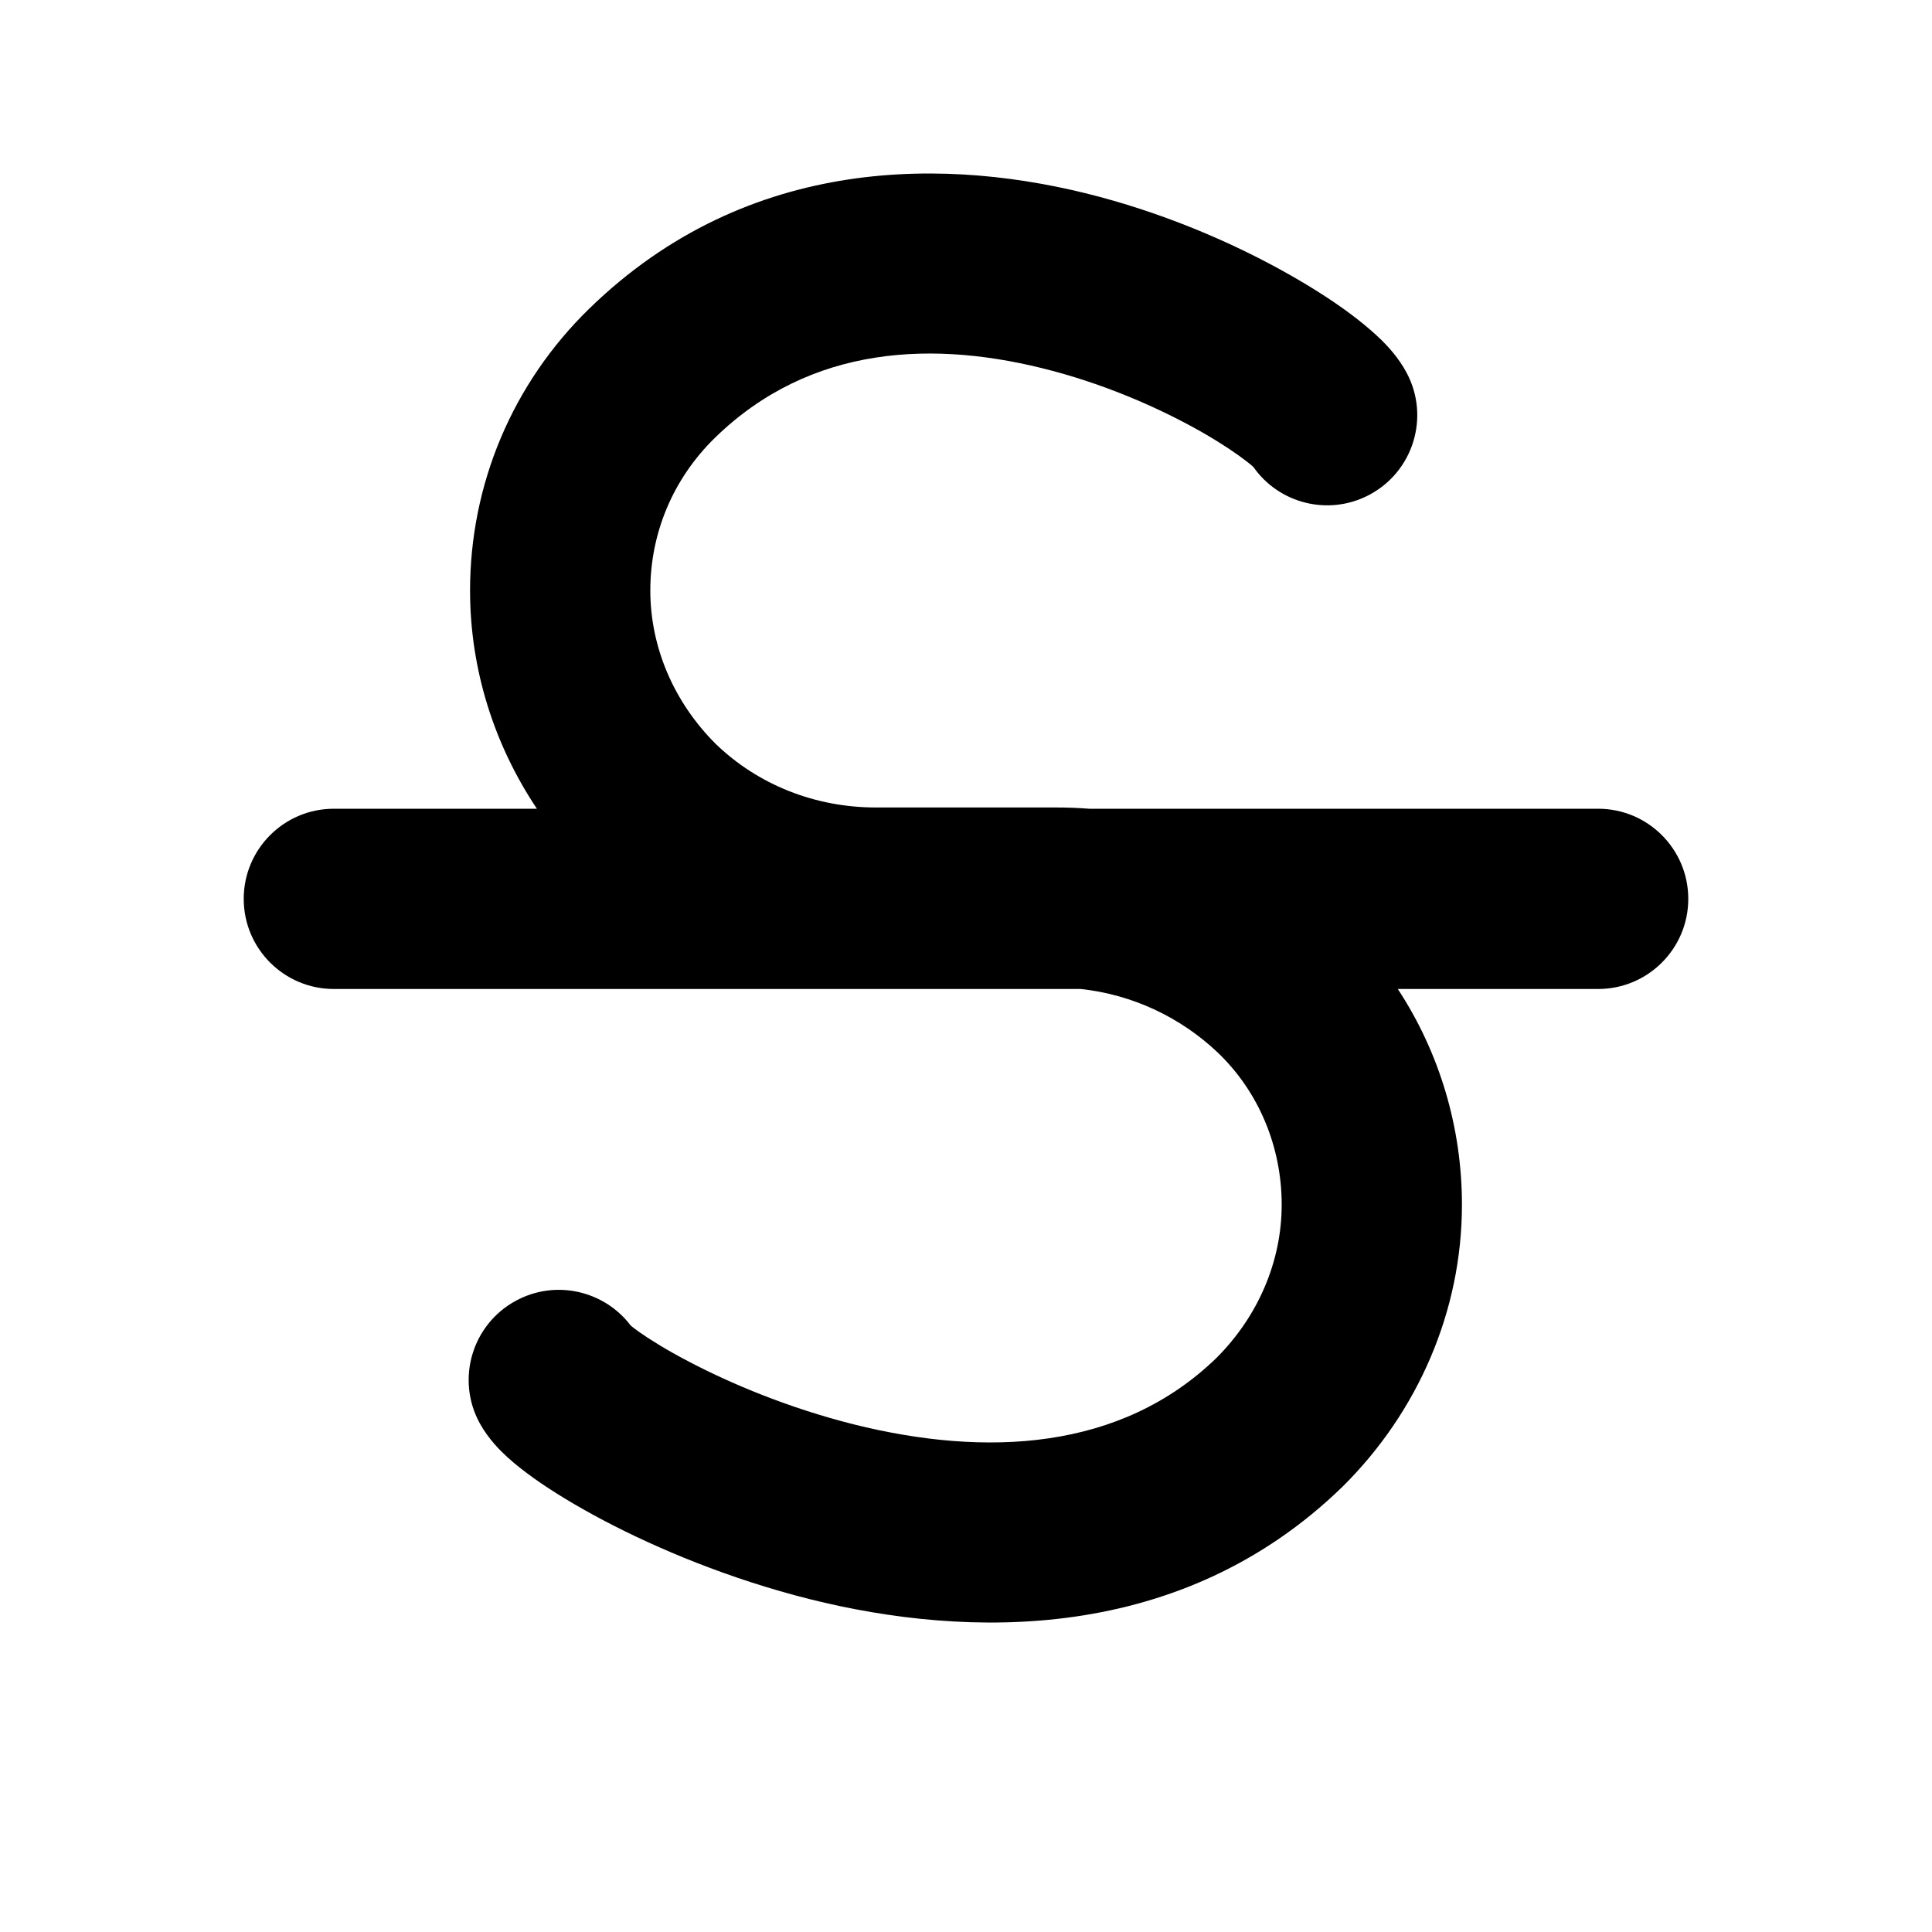
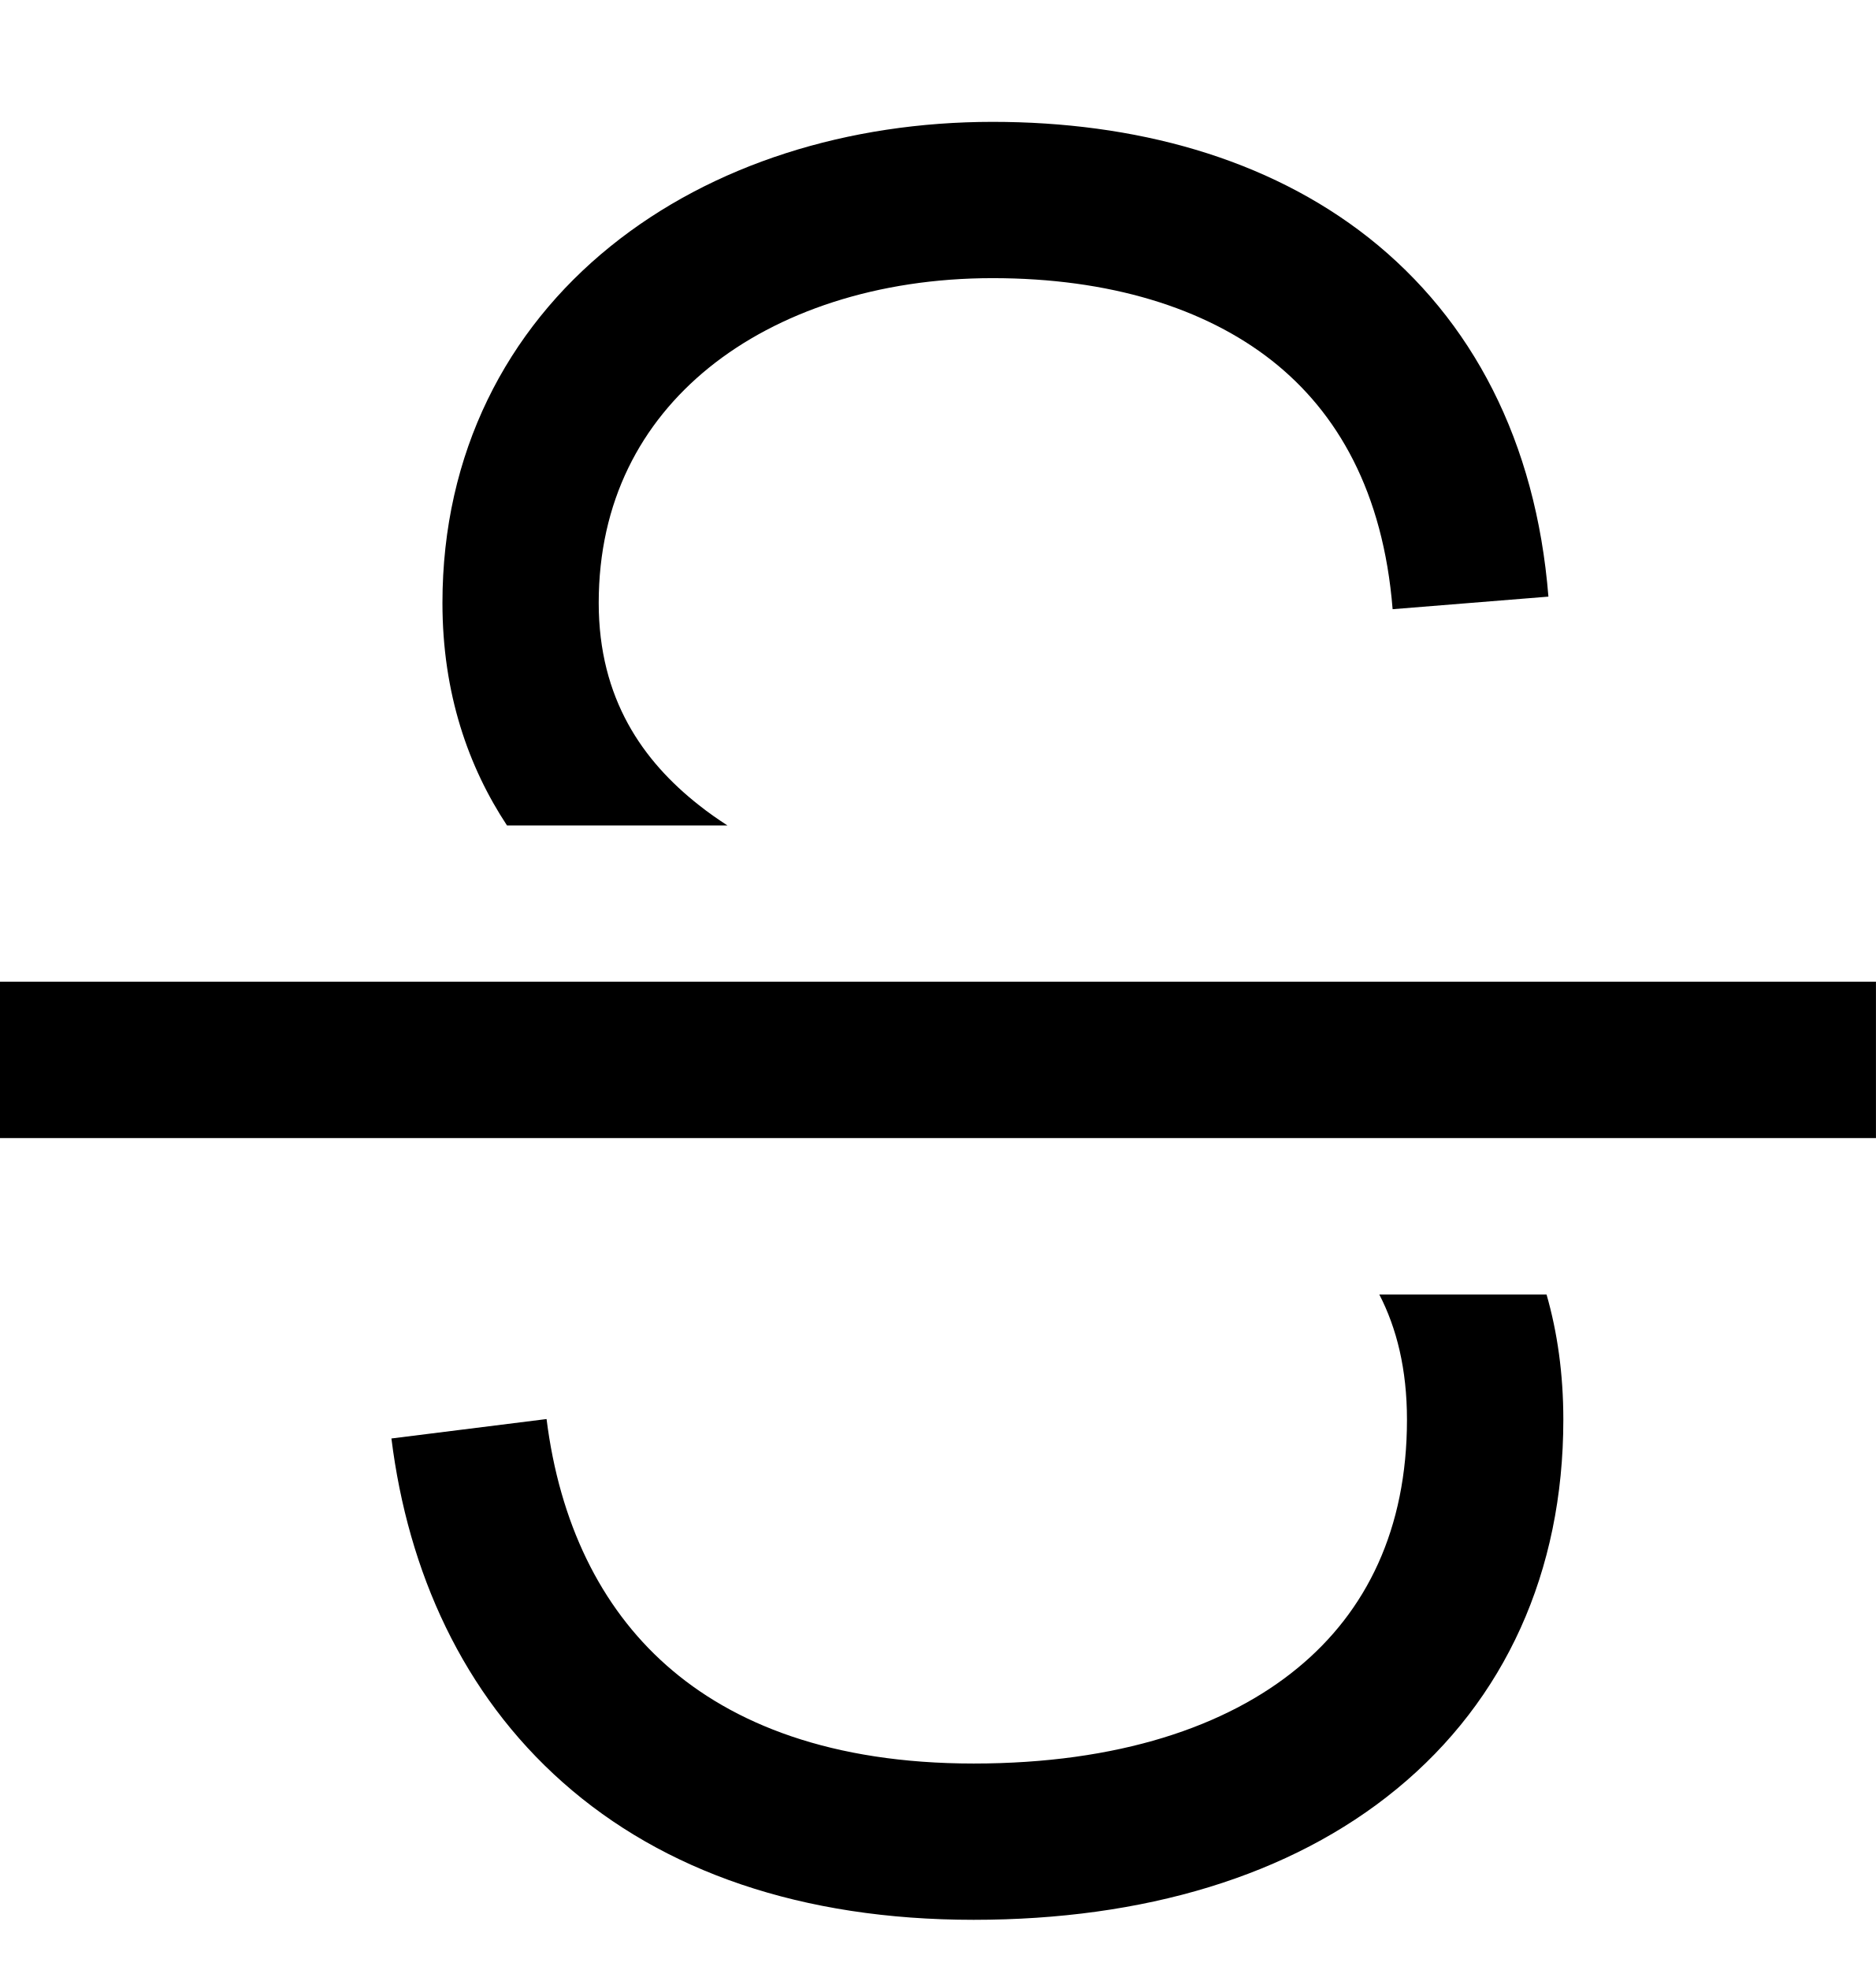
- <svg xmlns="http://www.w3.org/2000/svg" width="20" height="20" viewBox="0 0 20 20">
-   <path fill-rule="evenodd" clip-rule="evenodd" d="M14.304 3.523C14.369 3.588 14.48 3.705 14.563 3.862C14.804 4.317 14.63 4.882 14.174 5.123C13.754 5.345 13.241 5.214 12.975 4.834C12.96 4.82 12.936 4.8 12.902 4.774C12.802 4.696 12.648 4.592 12.448 4.477C12.047 4.248 11.503 4.001 10.899 3.84C9.676 3.513 8.391 3.569 7.403 4.53C6.967 4.955 6.732 5.518 6.732 6.113C6.732 6.696 6.973 7.265 7.407 7.699C7.844 8.122 8.435 8.359 9.067 8.359H10.933C11.047 8.359 11.161 8.363 11.274 8.372H16.544C17.059 8.372 17.477 8.79 17.477 9.305C17.477 9.82 17.059 10.238 16.544 10.238H14.47C14.905 10.9 15.134 11.678 15.134 12.47C15.134 13.577 14.675 14.617 13.905 15.383L13.898 15.39C12.225 17.017 10.018 16.963 8.385 16.555C7.553 16.346 6.808 16.034 6.248 15.739C5.968 15.591 5.722 15.442 5.527 15.303C5.431 15.234 5.336 15.161 5.252 15.084C5.186 15.024 5.058 14.901 4.965 14.731C4.719 14.279 4.886 13.712 5.339 13.466C5.75 13.242 6.255 13.36 6.529 13.722C6.546 13.736 6.572 13.757 6.61 13.784C6.723 13.864 6.894 13.971 7.117 14.088C7.564 14.324 8.169 14.577 8.838 14.745C10.205 15.086 11.601 15.019 12.593 14.057C13.027 13.623 13.268 13.054 13.268 12.47C13.268 11.87 13.029 11.299 12.605 10.895C12.218 10.528 11.719 10.295 11.188 10.238H3.456C2.941 10.238 2.523 9.82 2.523 9.305C2.523 8.79 2.941 8.372 3.456 8.372H5.558C5.116 7.711 4.866 6.93 4.866 6.113C4.866 5.015 5.304 3.969 6.102 3.193C7.752 1.588 9.833 1.624 11.38 2.037C12.162 2.246 12.854 2.56 13.374 2.858C13.635 3.007 13.864 3.158 14.046 3.3C14.136 3.37 14.225 3.446 14.304 3.523ZM6.51 13.706C6.499 13.696 6.5 13.696 6.51 13.707C6.51 13.706 6.51 13.706 6.51 13.706Z" />
+ <svg xmlns="http://www.w3.org/2000/svg" width="20" height="21" viewBox="0 0 20 21">
+   <g clip-path="url(#clip0_5458_16213)">
+     <path fill-rule="evenodd" clip-rule="evenodd" d="M6.507 2.627C7.593 1.749 9.047 1.299 10.582 1.299C12.093 1.299 13.508 1.679 14.593 2.535C15.695 3.407 16.375 4.704 16.508 6.36L14.847 6.494C14.747 5.244 14.258 4.394 13.56 3.844C12.845 3.282 11.828 2.965 10.582 2.965C9.357 2.965 8.293 3.324 7.555 3.922C6.832 4.509 6.383 5.347 6.383 6.427C6.383 7.452 6.858 8.115 7.448 8.58C7.548 8.66 7.652 8.732 7.755 8.799H5.405C4.995 8.177 4.717 7.395 4.717 6.427C4.717 4.827 5.403 3.519 6.507 2.627ZM14.707 13.799H16.488C16.603 14.199 16.667 14.644 16.667 15.134C16.667 16.754 16.045 18.122 14.892 19.069C13.758 20.002 12.188 20.465 10.38 20.465C8.547 20.465 7.07 19.949 6 19C4.933 18.055 4.35 16.755 4.173 15.334L5.827 15.127C5.965 16.227 6.398 17.127 7.105 17.752C7.808 18.375 8.863 18.799 10.38 18.799C11.922 18.799 13.078 18.404 13.833 17.782C14.57 17.177 15 16.297 15 15.134C15 14.594 14.89 14.157 14.705 13.799H14.707ZM0 12.132H20V10.465H0V12.132Z" />
+   </g>
+   <defs>
+     <clipPath id="clip0_5458_16213">
+       <rect width="20" height="20" transform="translate(0 0.465393)" />
+     </clipPath>
+   </defs>
</svg>
